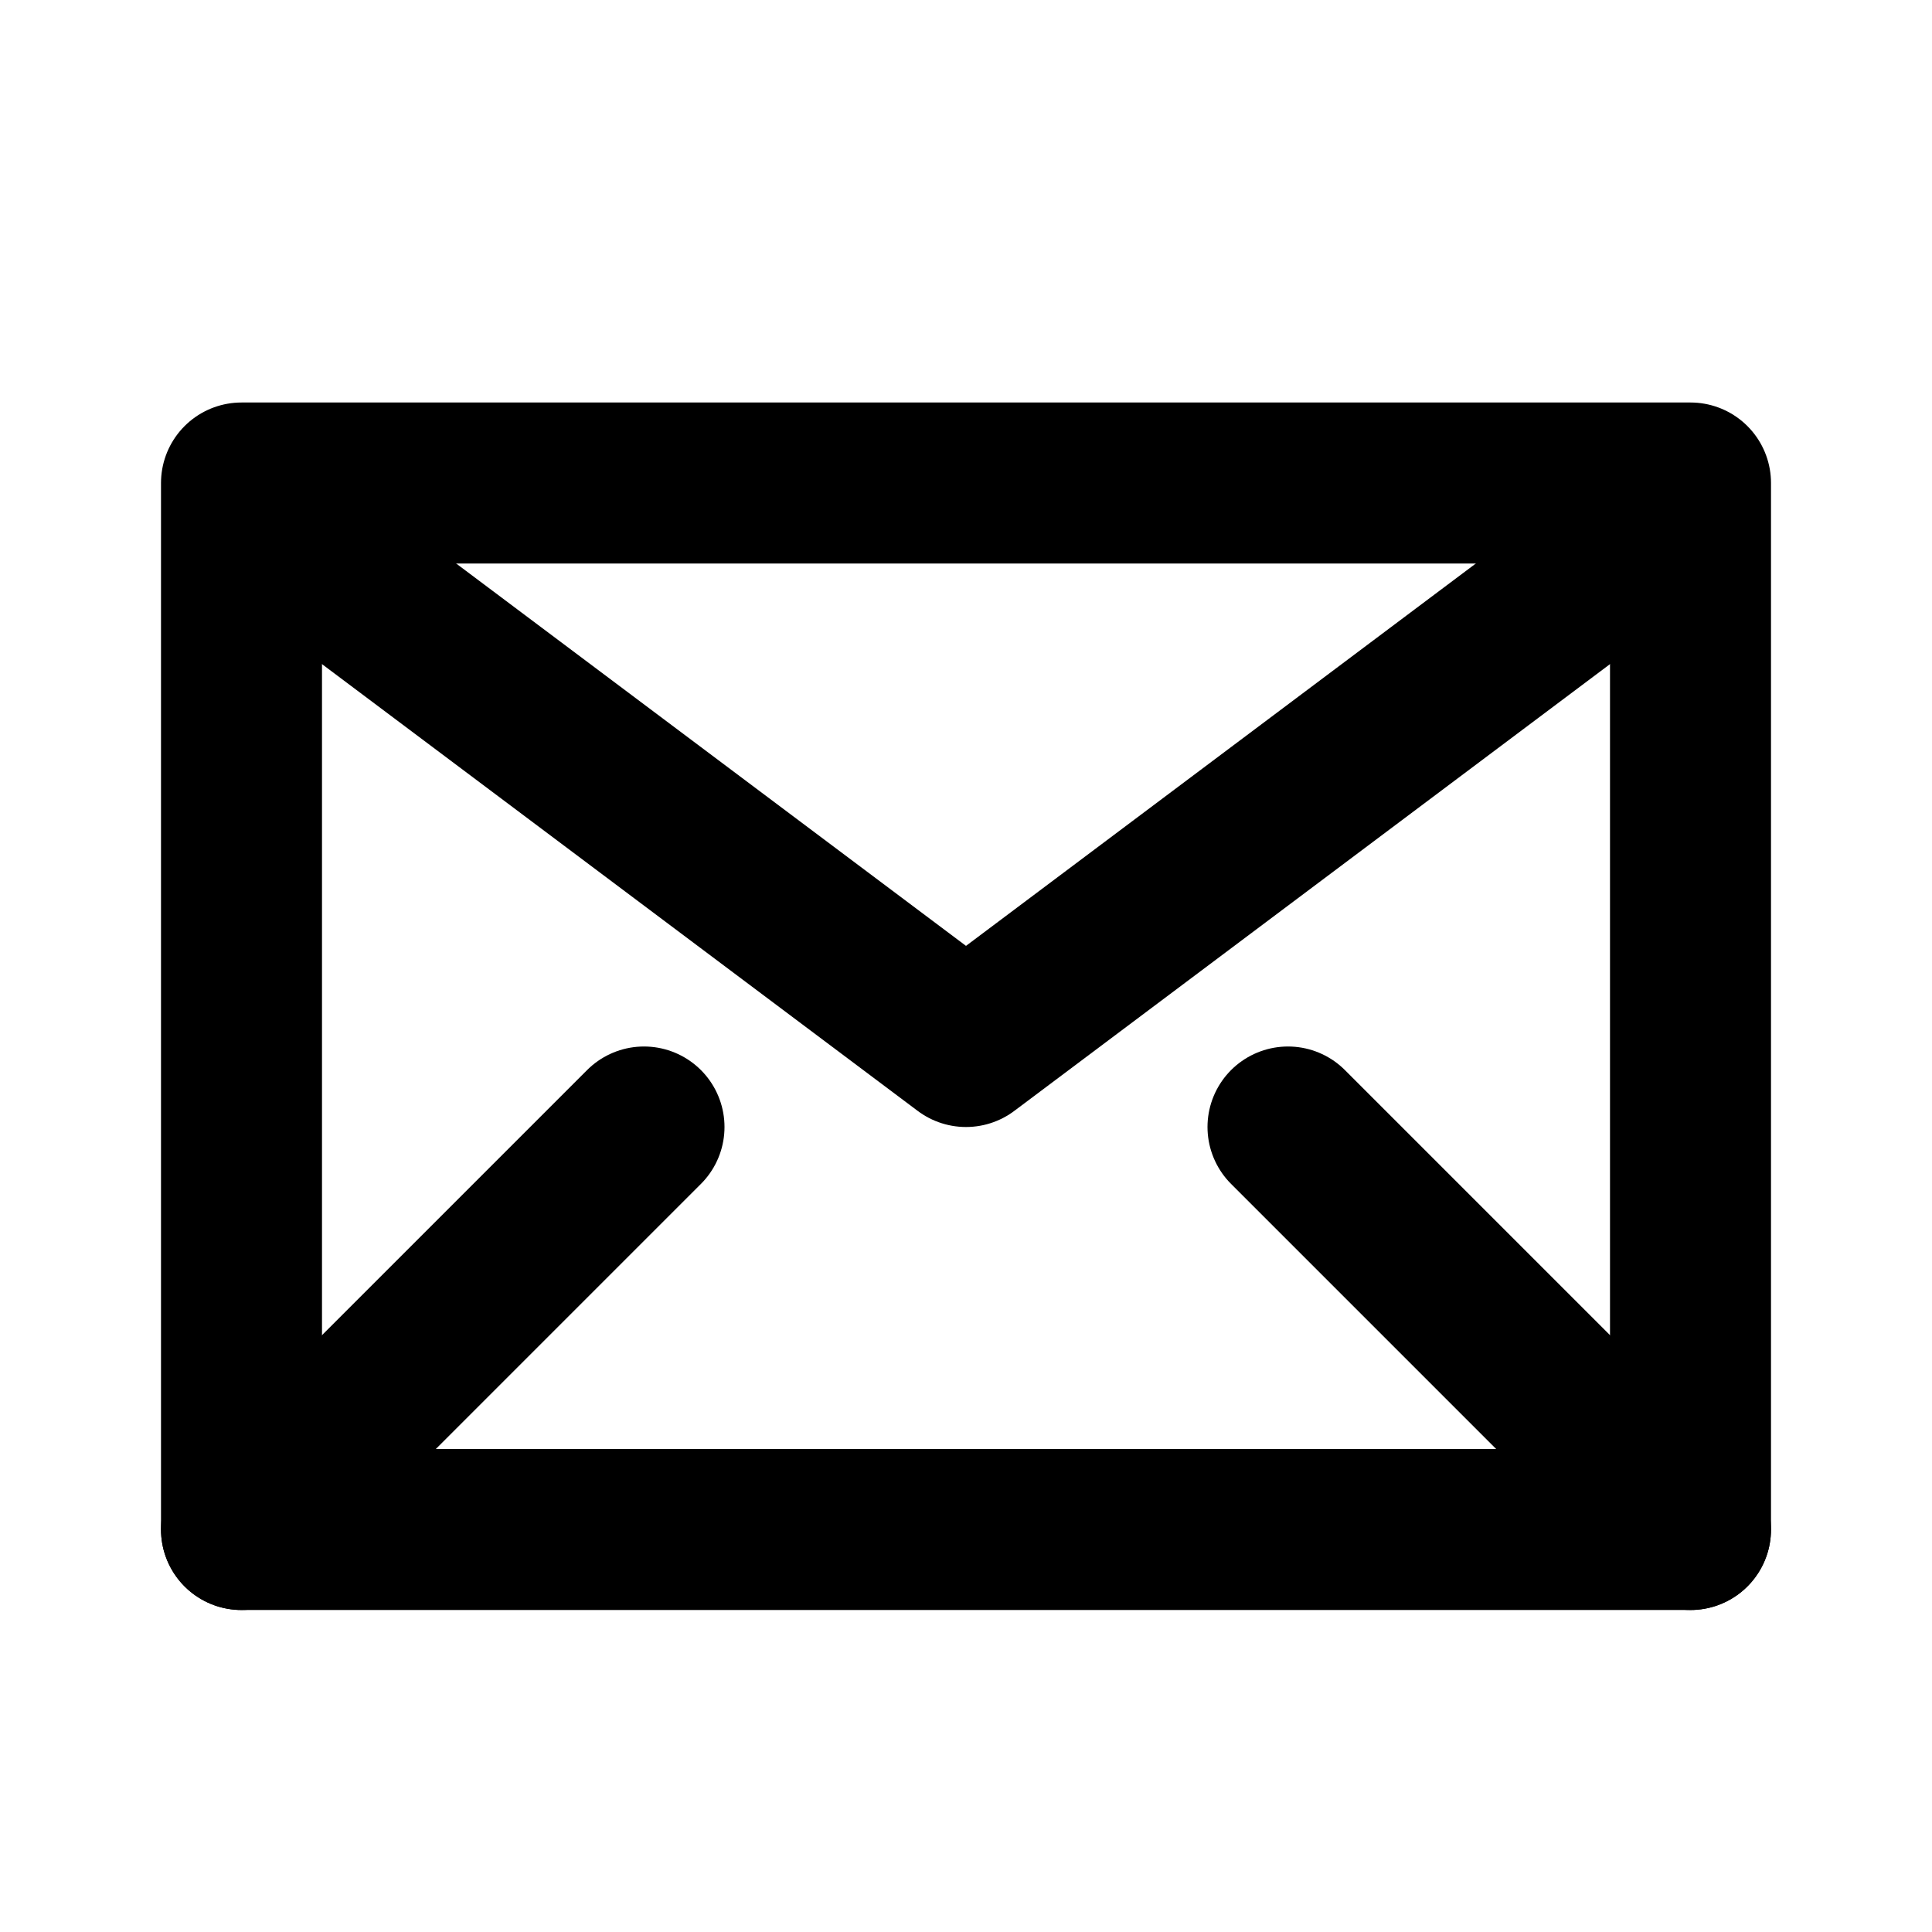
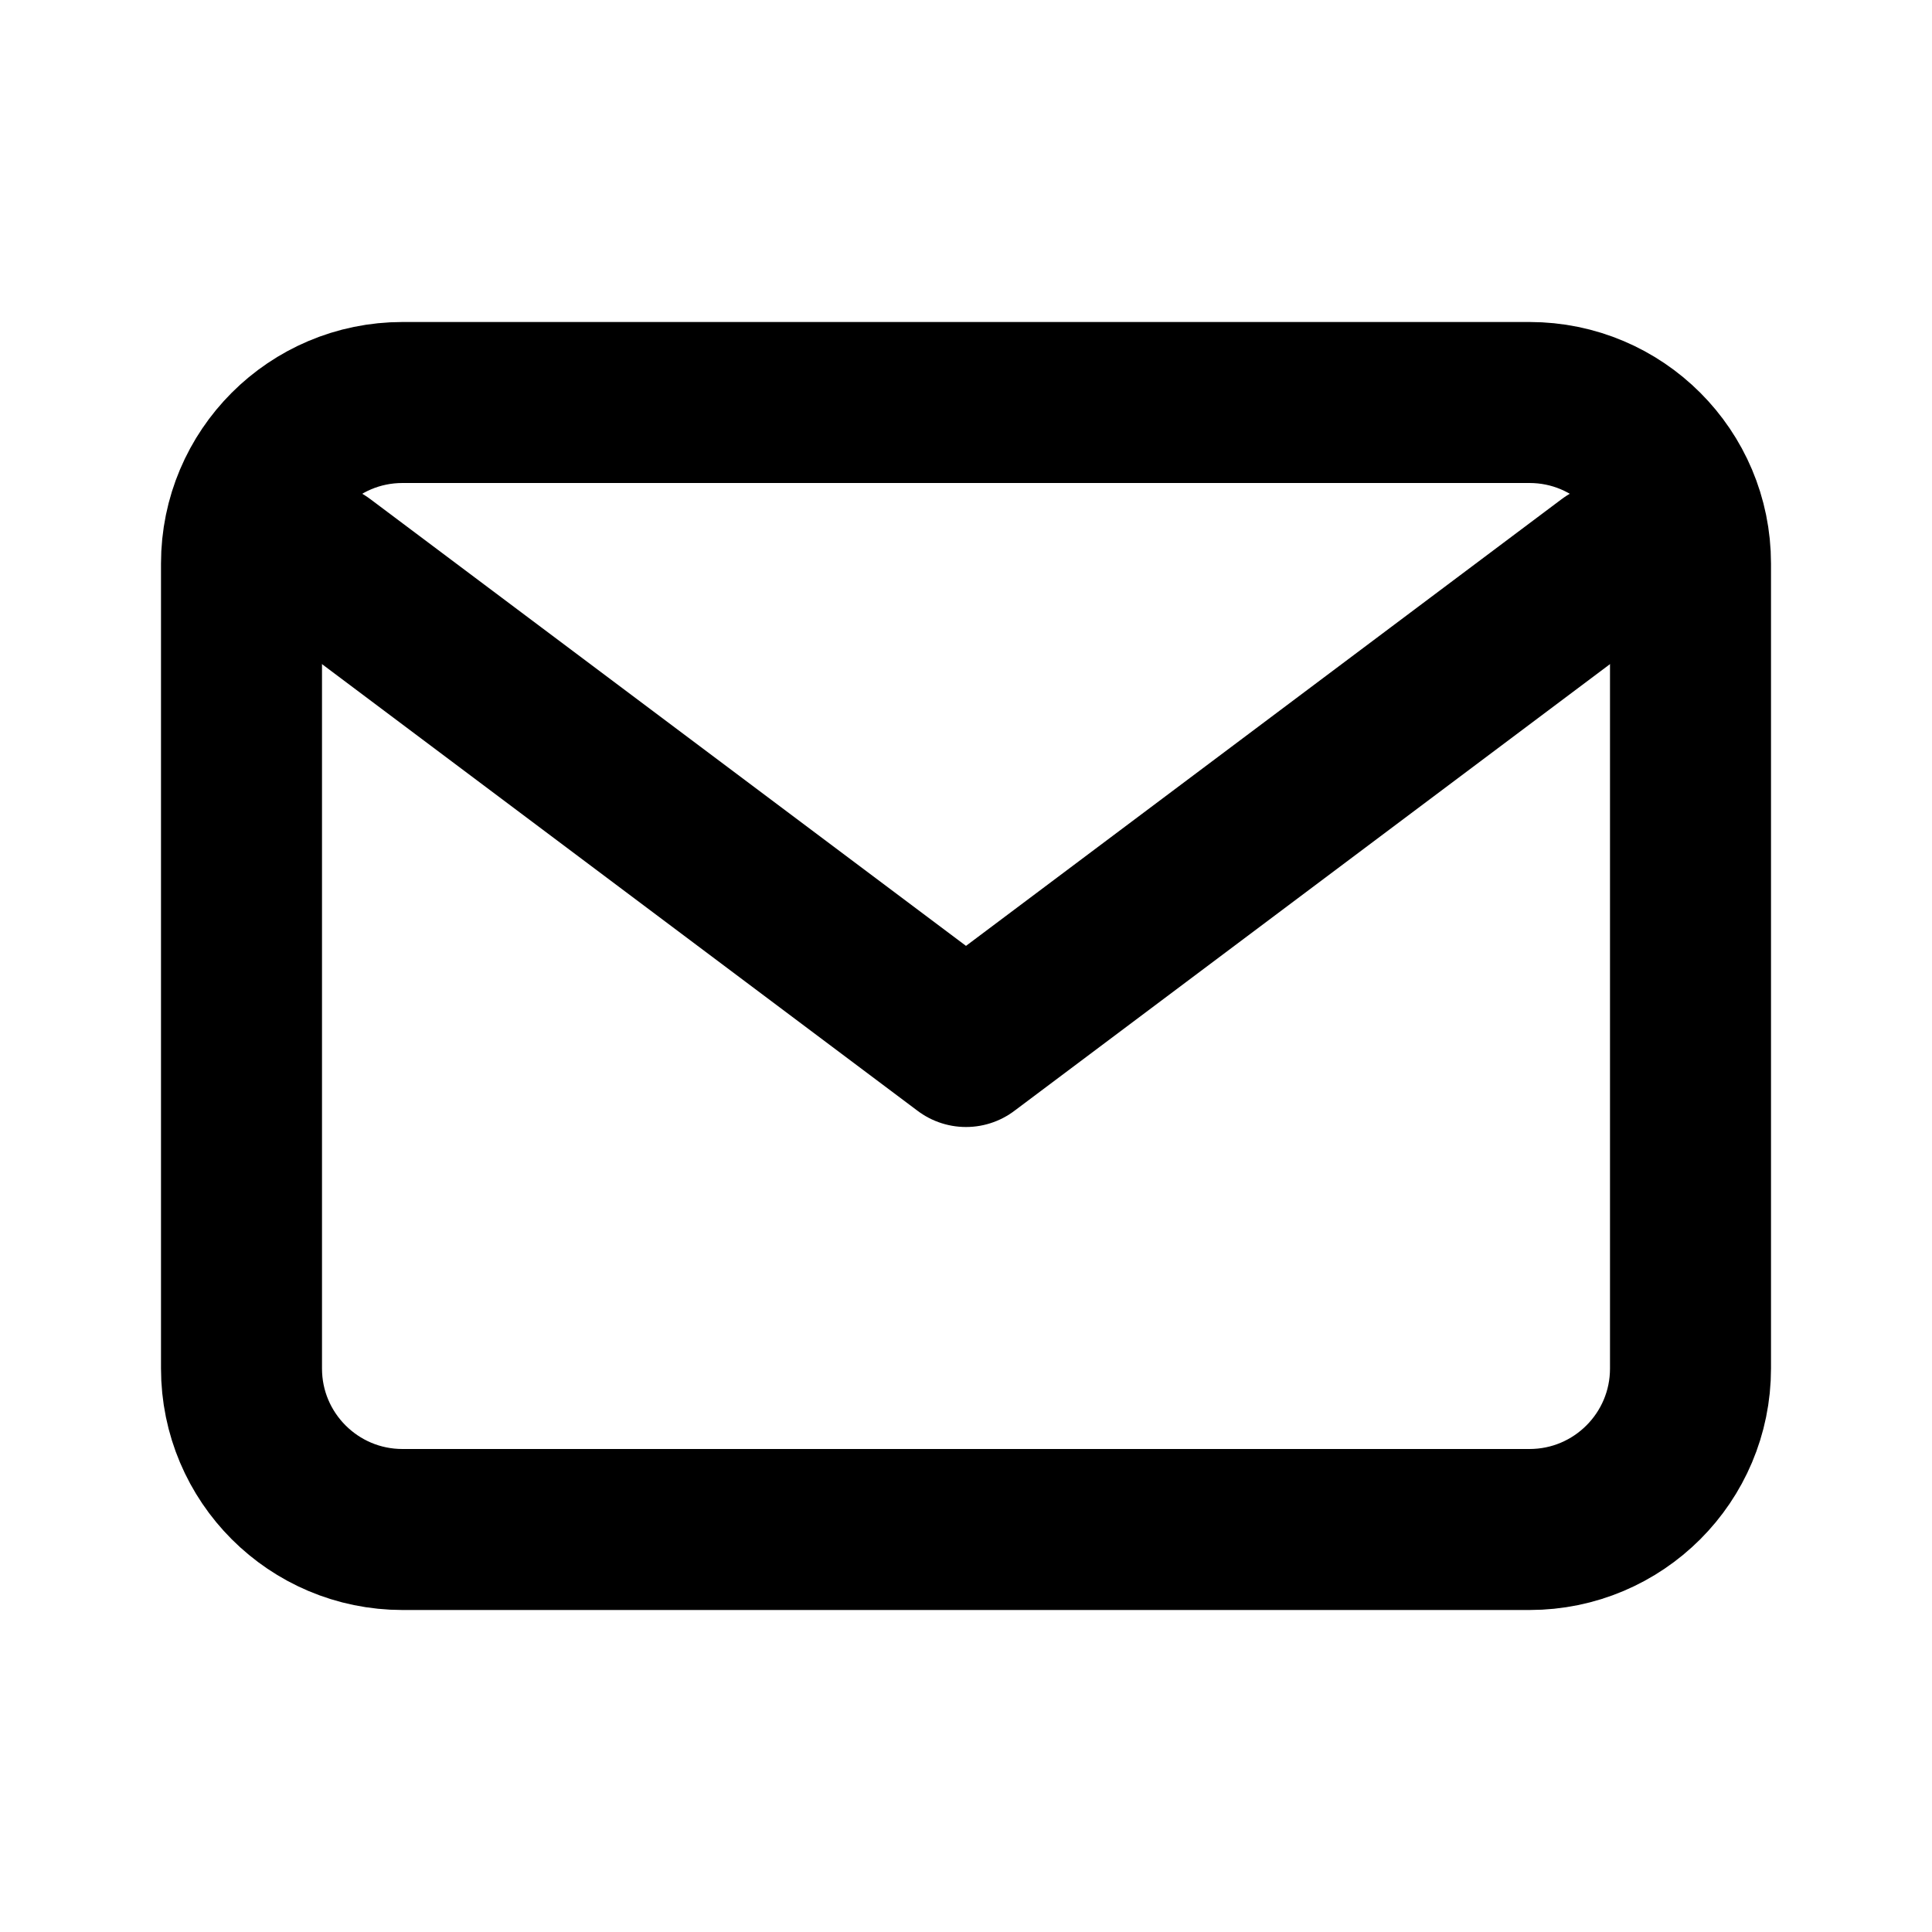
<svg xmlns="http://www.w3.org/2000/svg" viewBox="0 0 24 24" fill="none" stroke="currentColor" stroke-width="2" stroke-linecap="round" stroke-linejoin="round">
-   <path d="M3 6h18v13H3z" />
+   <rect x="3" y="5" width="18" height="14" rx="2" />
  <path d="m4 7 8 6 8-6" />
-   <line x1="3" y1="19" x2="8" y2="14" />
-   <line x1="21" y1="19" x2="16" y2="14" />
</svg>
